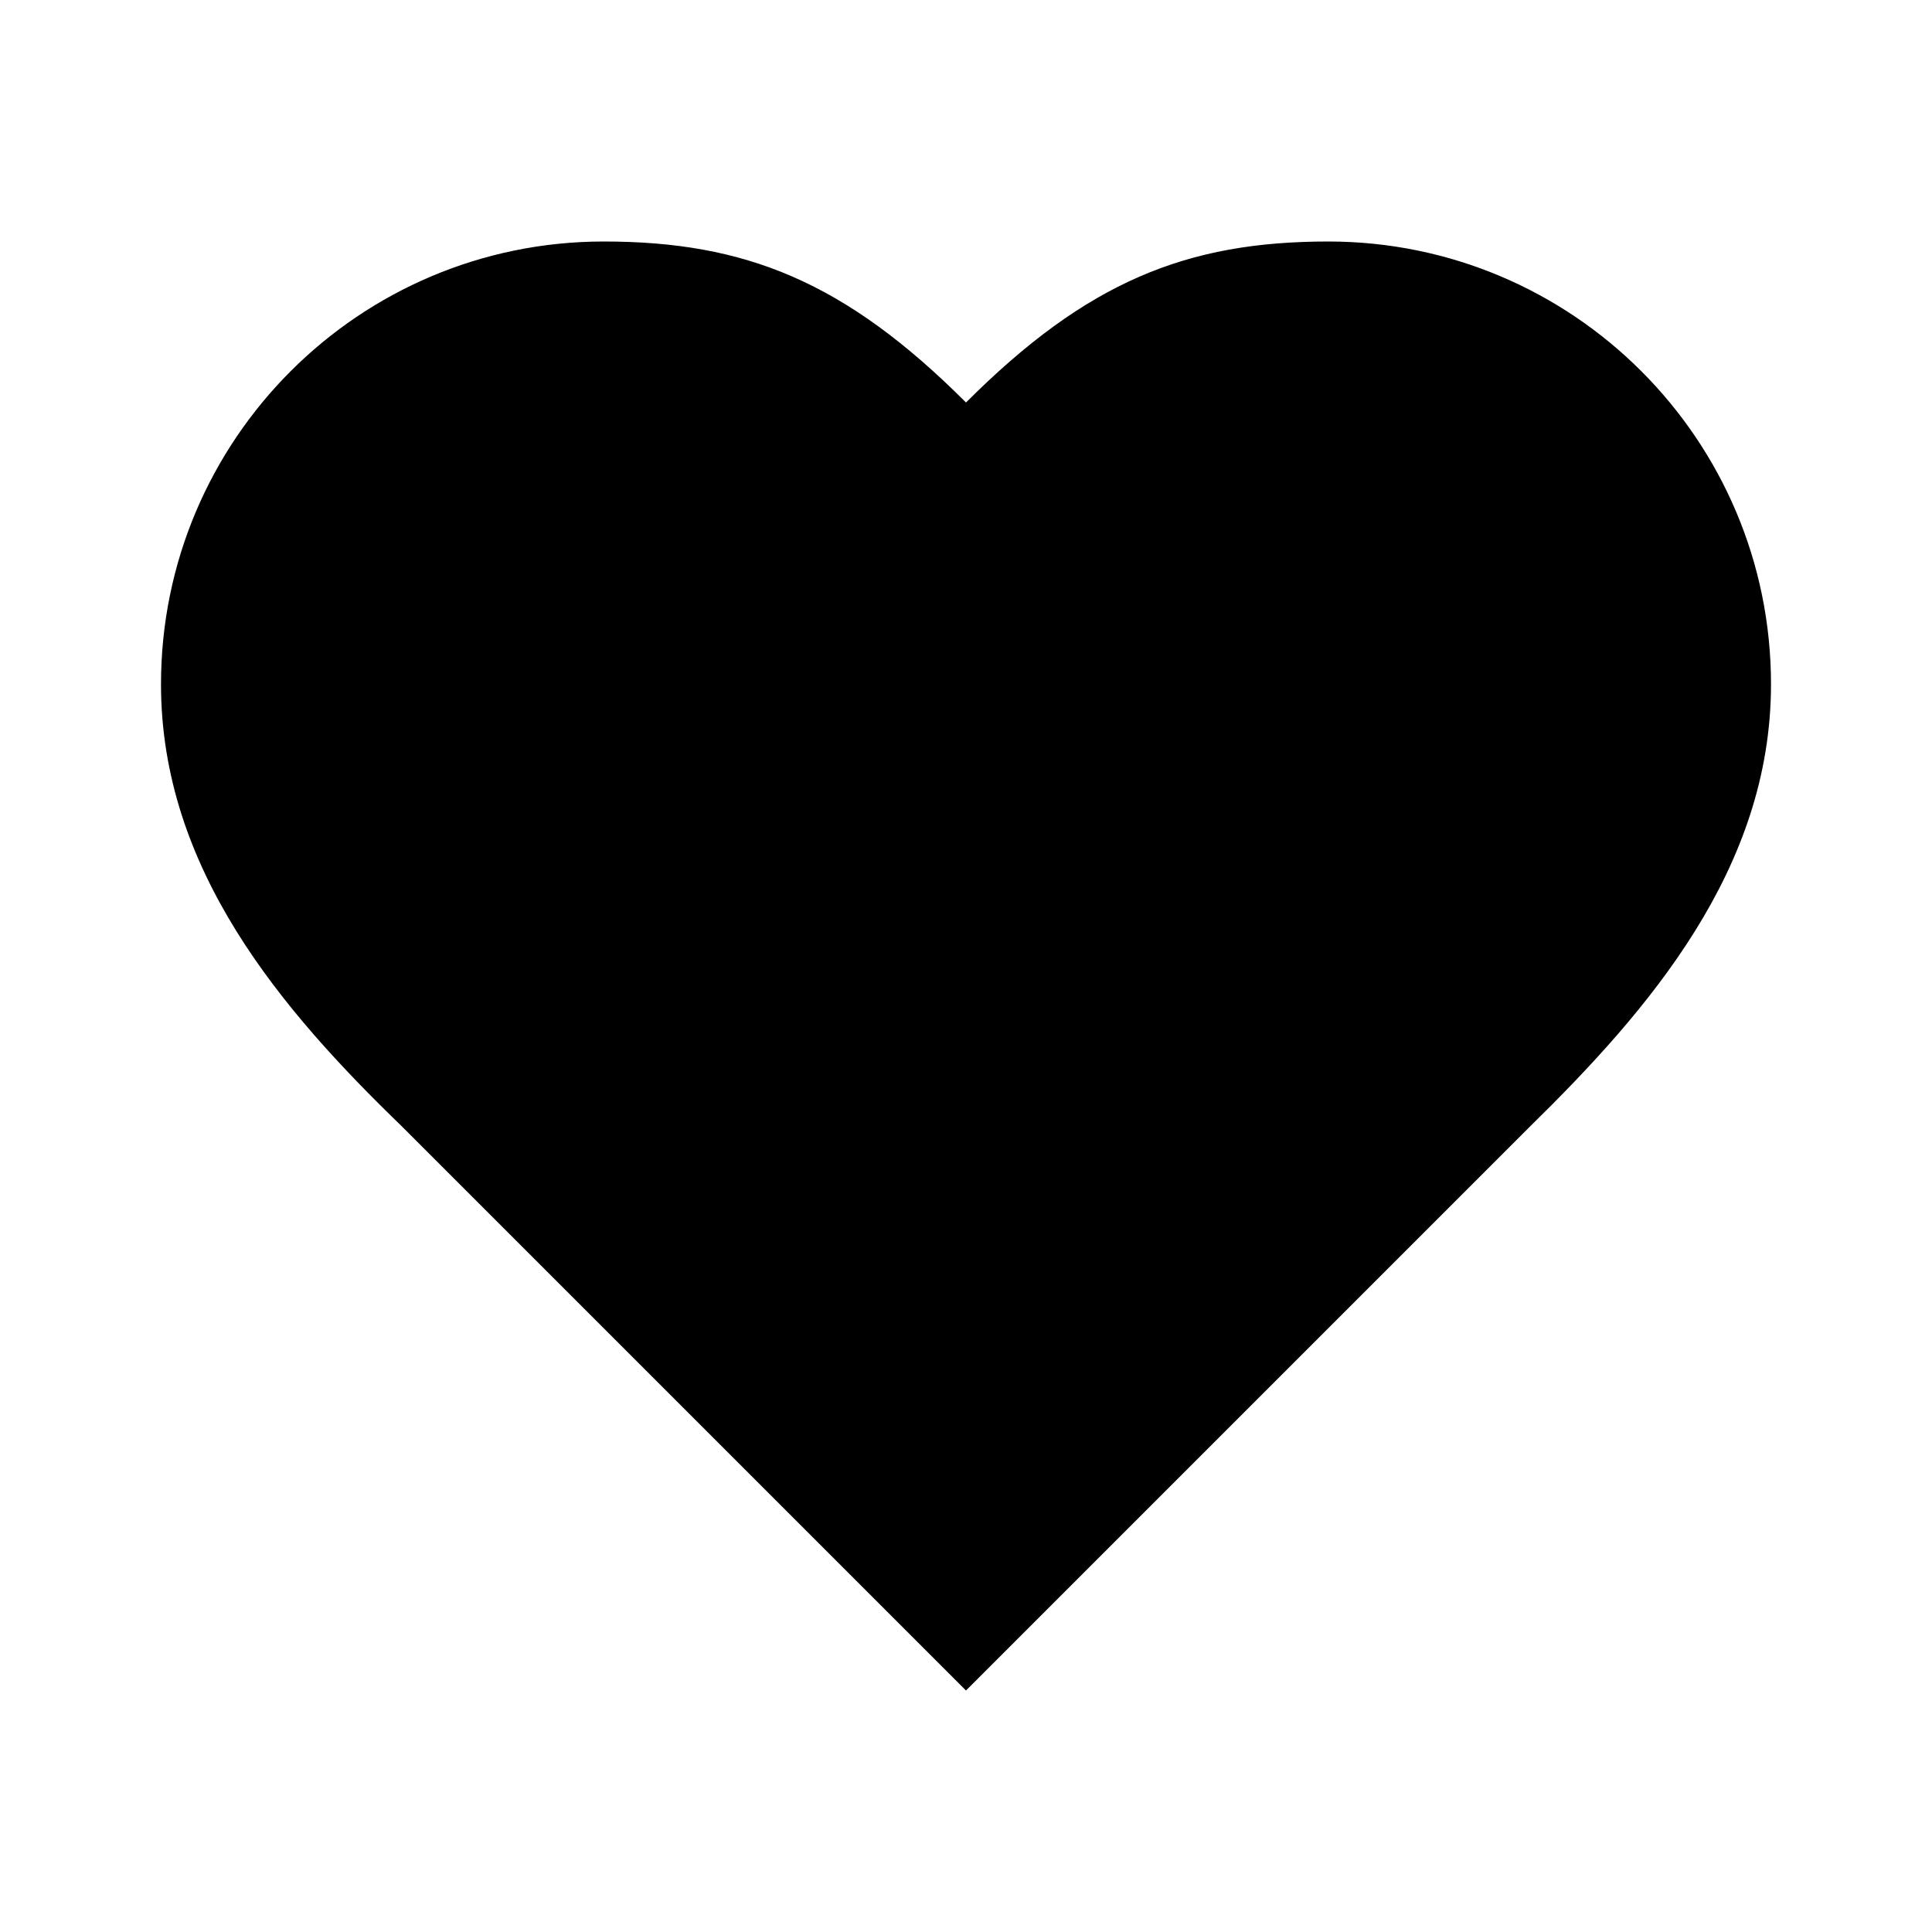
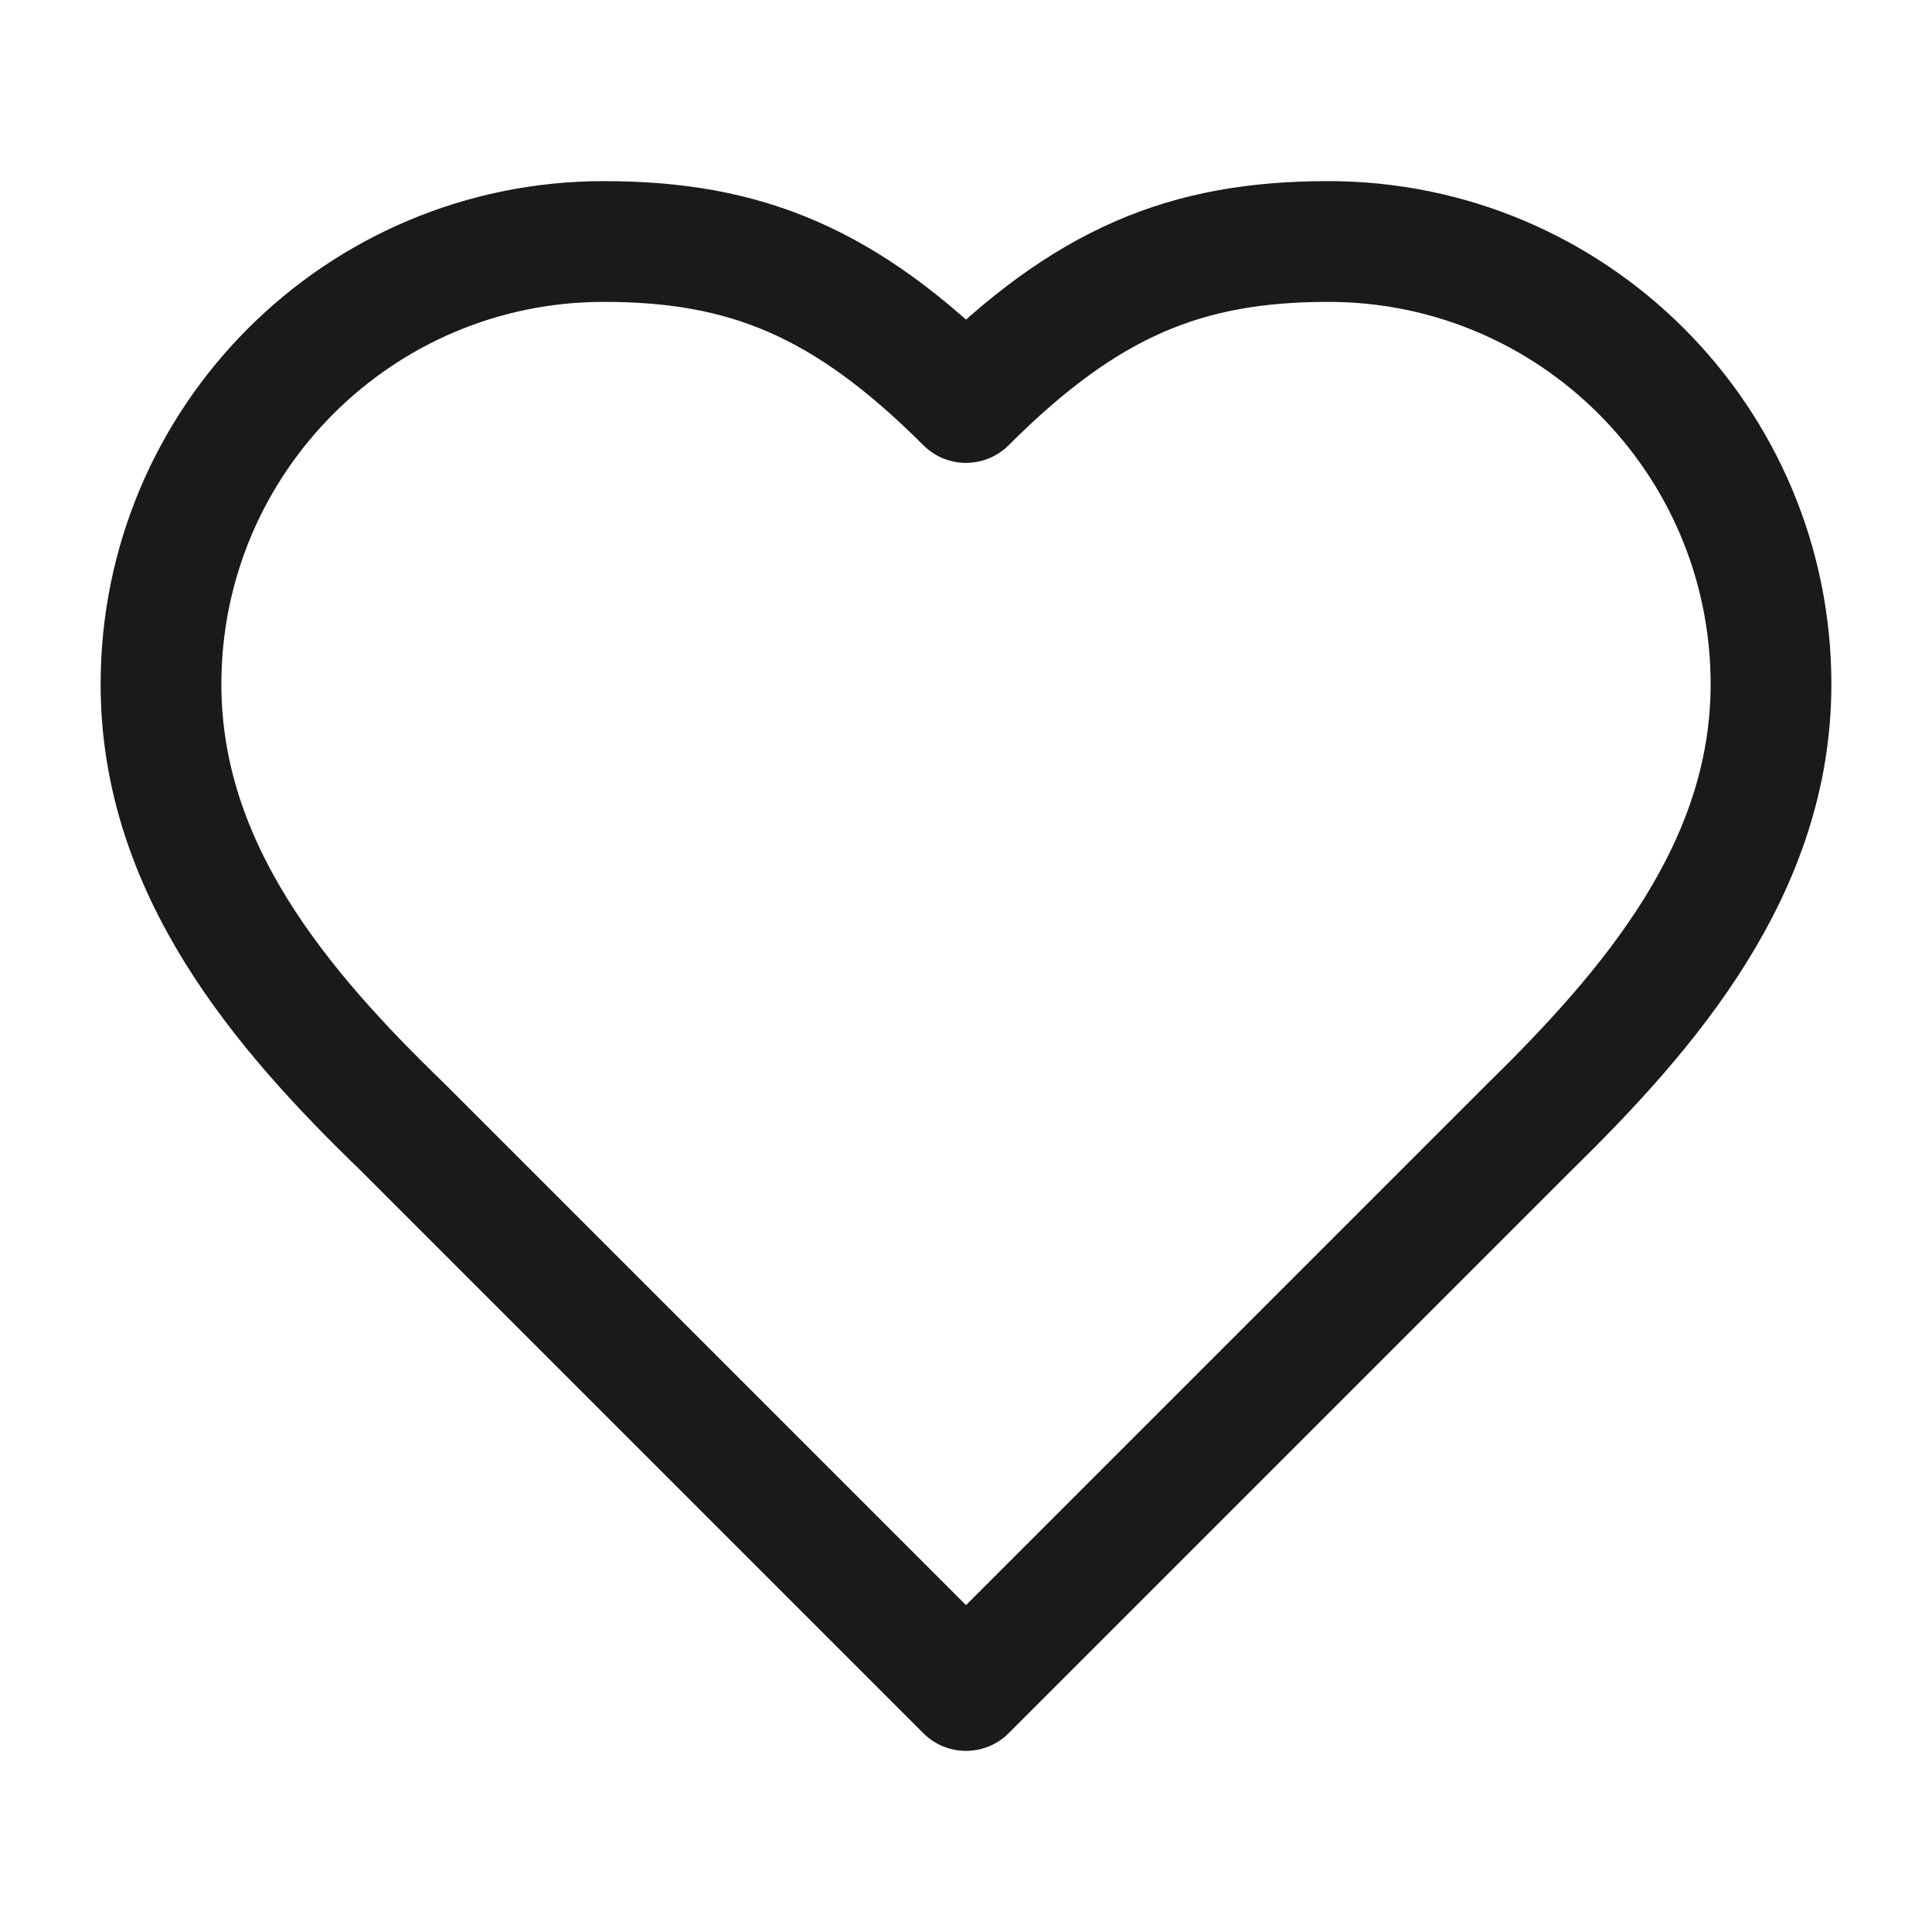
- <svg xmlns="http://www.w3.org/2000/svg" viewBox="0 0 24 24" stroke-linecap="round" stroke-linejoin="round">
+ <svg xmlns="http://www.w3.org/2000/svg" viewBox="0 0 24 24" fill="none" stroke="#1a1a1a" stroke-width="1.5" stroke-linecap="round" stroke-linejoin="round">
  <path d="M19 14c1.49-1.46 3-3.21 3-5.5A5.5 5.5 0 0 0 16.5 3c-1.76 0-3 .5-4.5 2-1.5-1.5-2.74-2-4.5-2A5.5 5.5 0 0 0 2 8.5c0 2.3 1.5 4.05 3 5.5l7 7Z" />
</svg>
